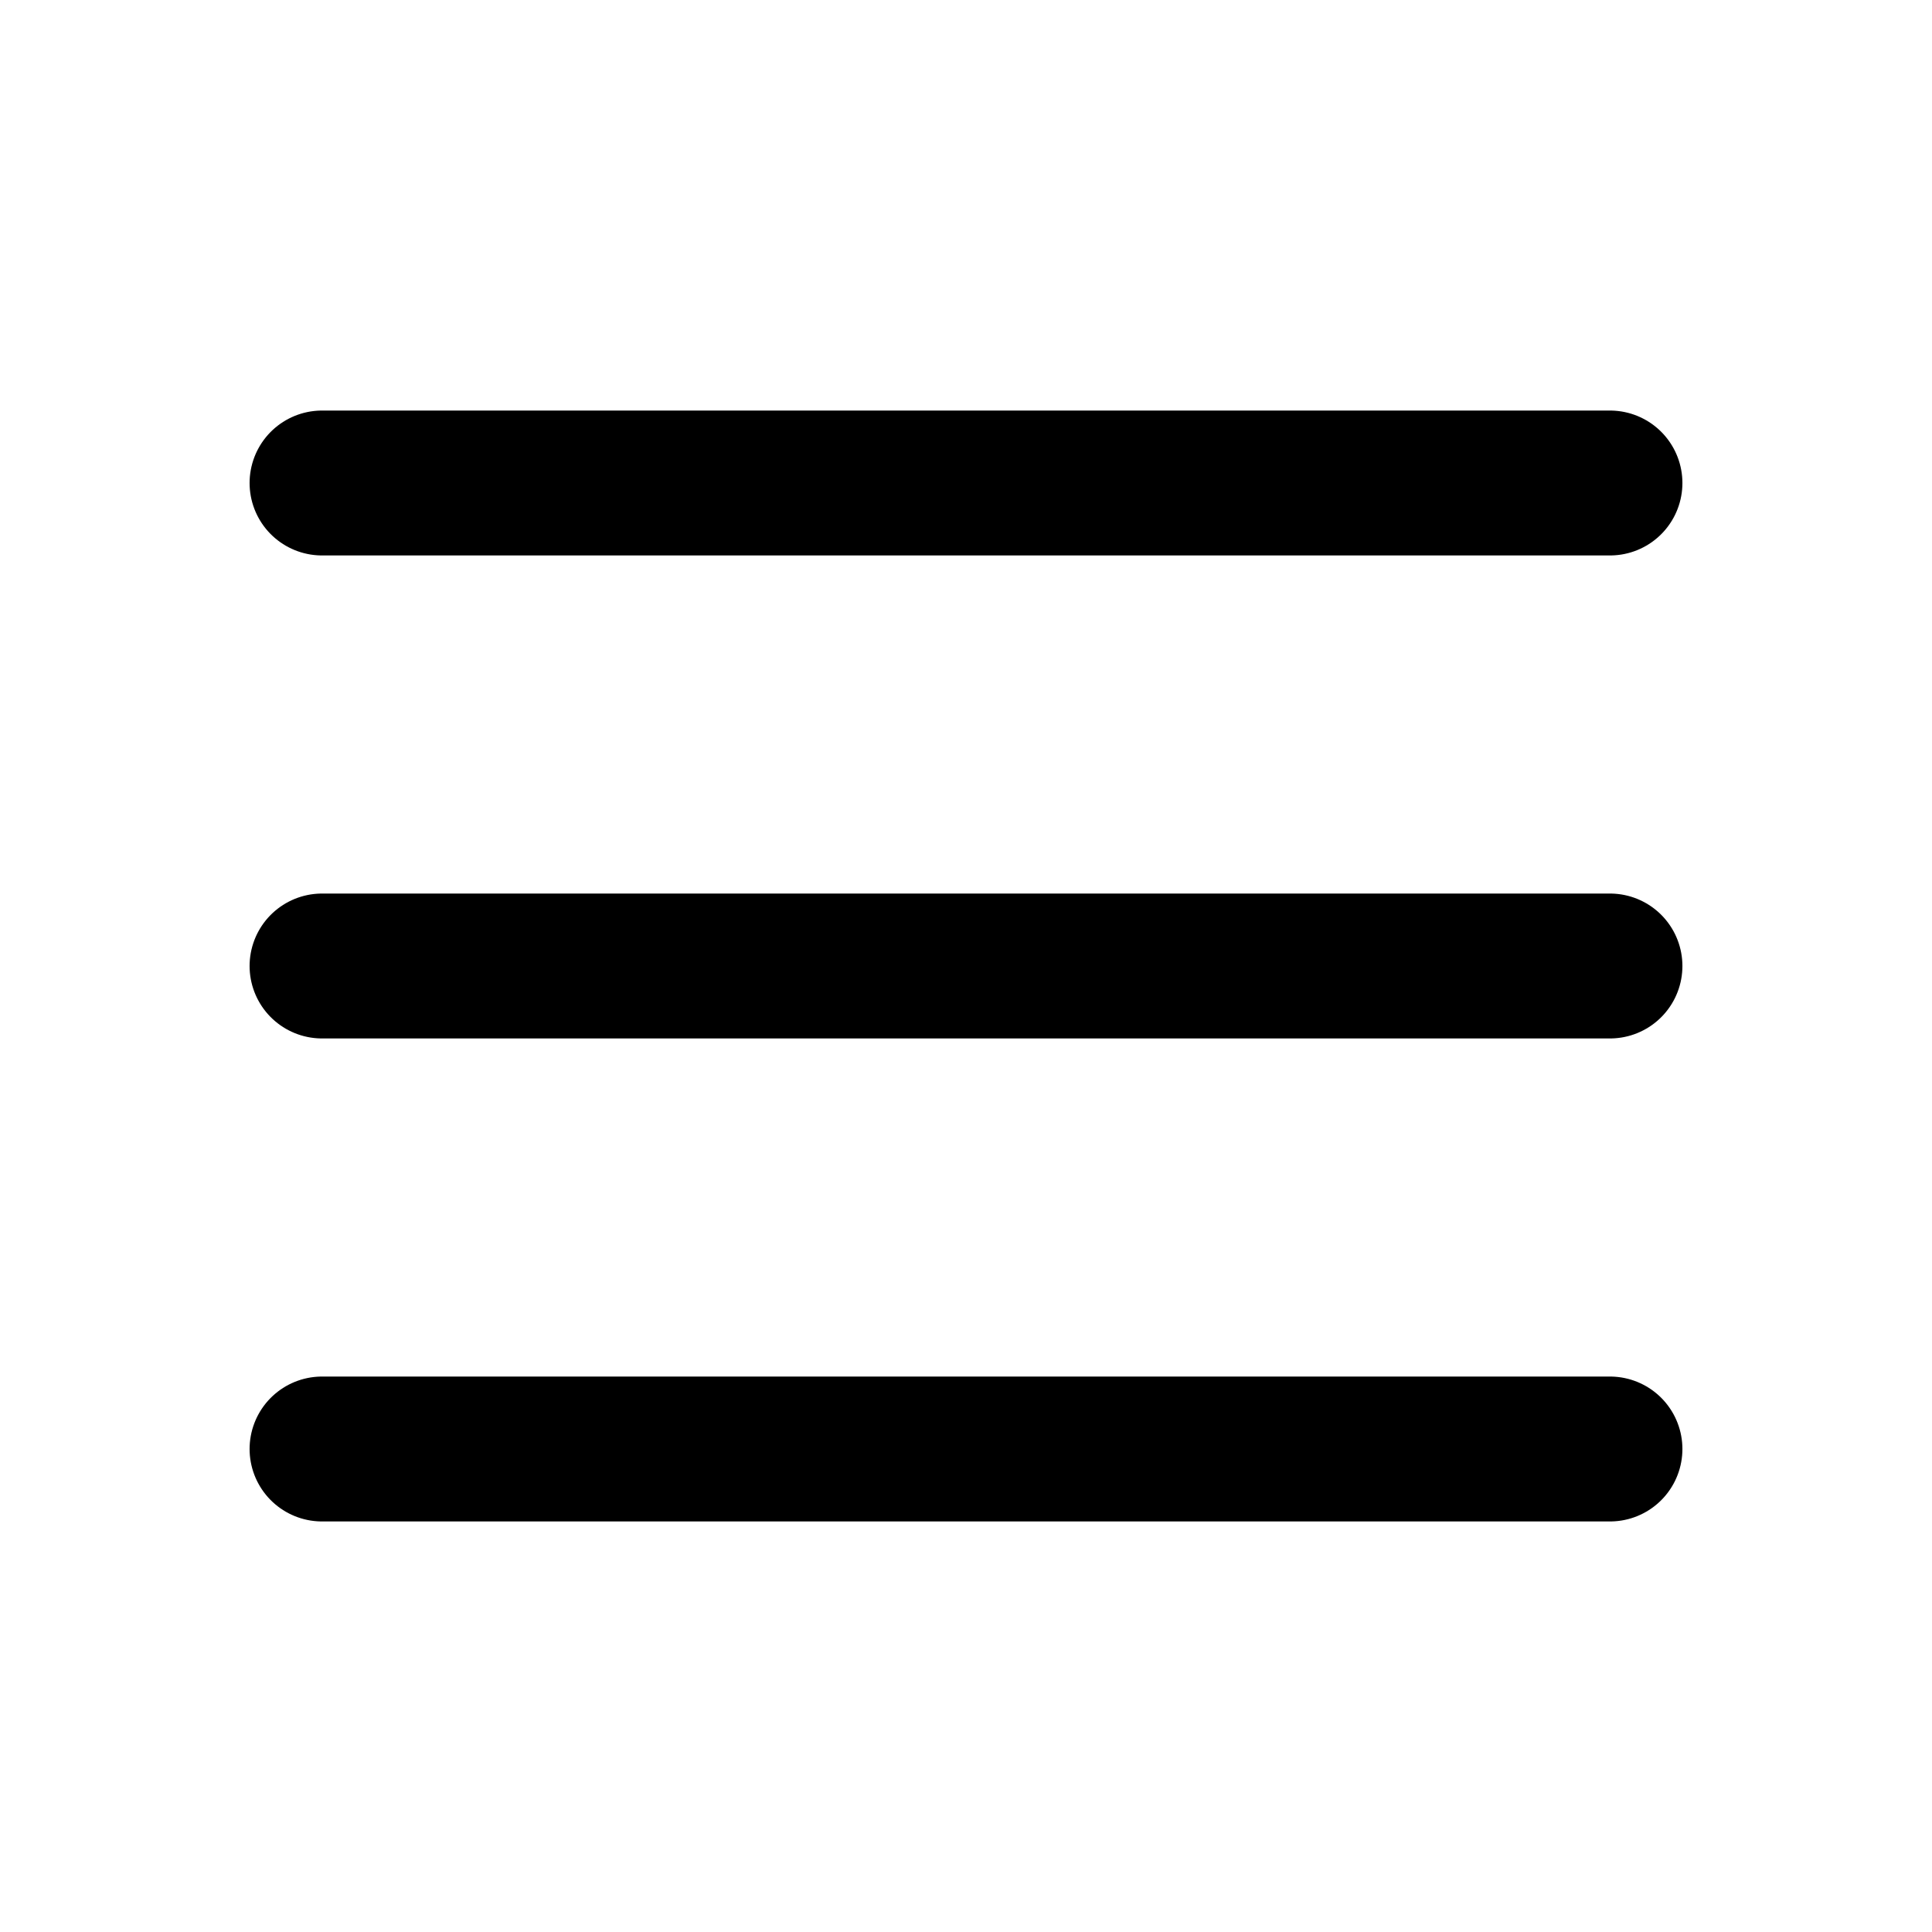
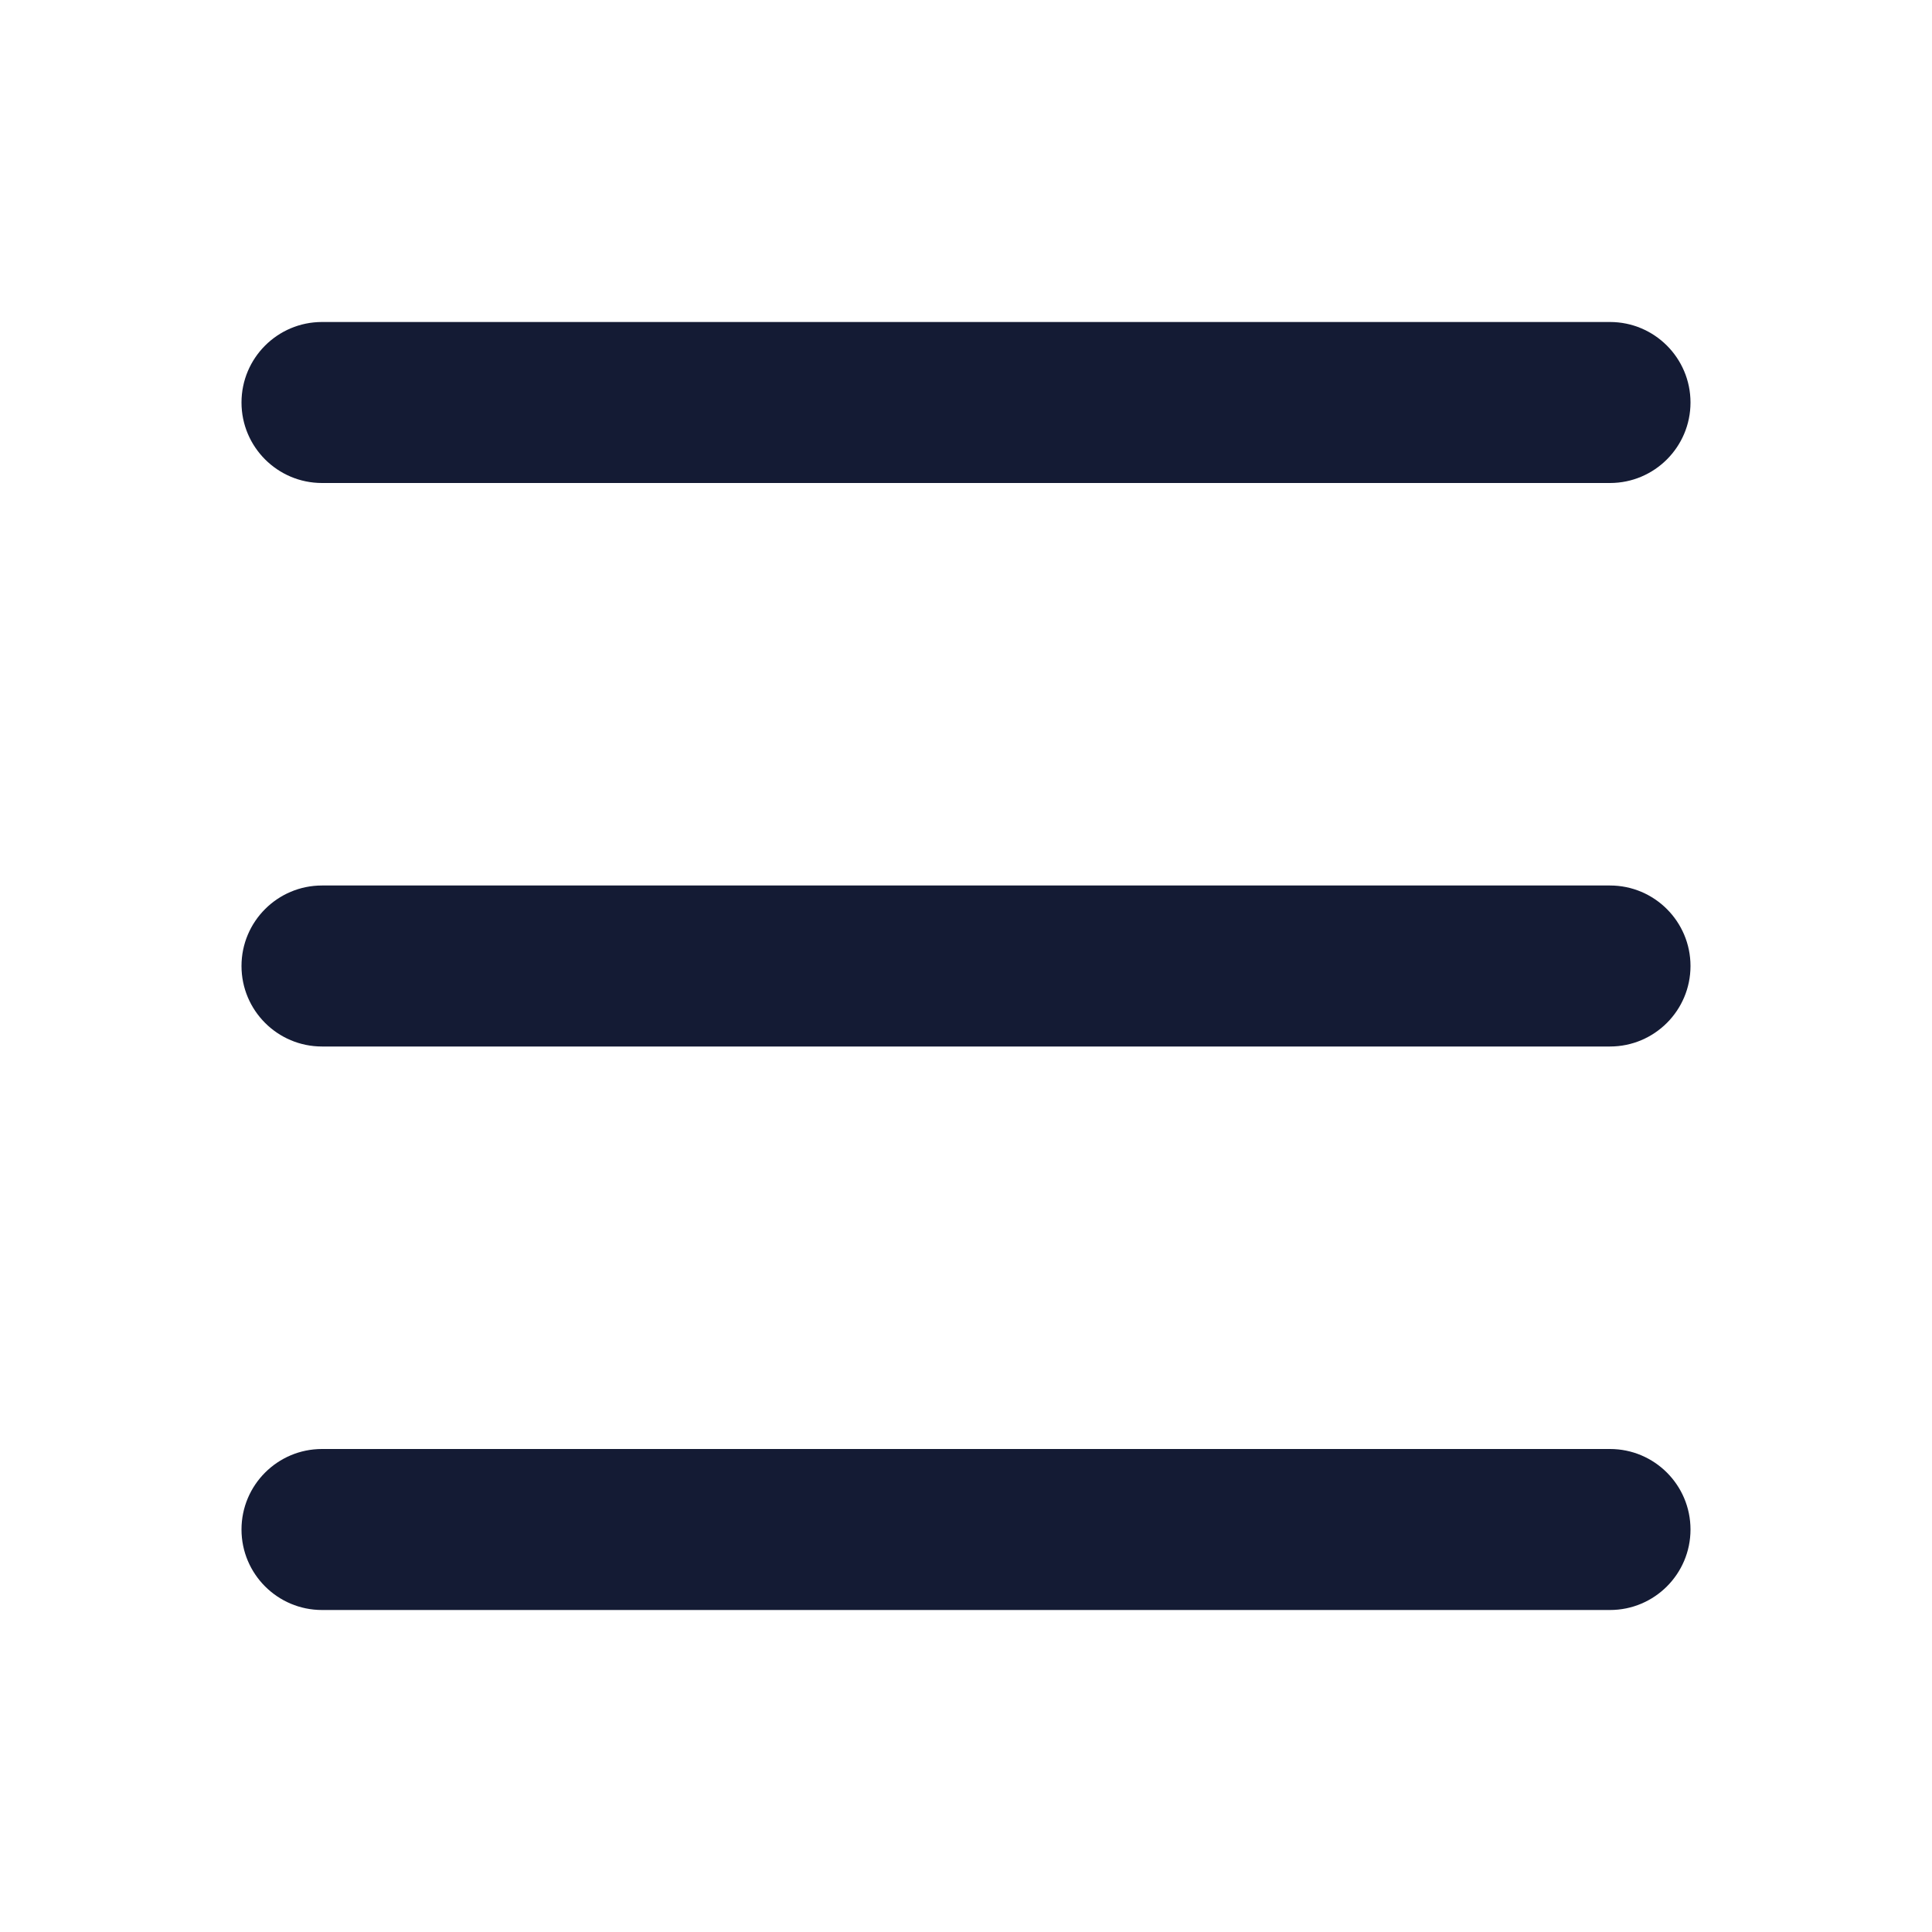
- <svg xmlns="http://www.w3.org/2000/svg" width="16" height="16" fill="none">
-   <path stroke="#000" stroke-linecap="round" stroke-linejoin="round" stroke-width="1.2" d="M2.667 8h10.666M2.667 4h10.666M2.667 12h10.666" />
+ <svg xmlns="http://www.w3.org/2000/svg" width="24" height="24" viewBox="0 0 24 24" fill="none">
+   <path fill-rule="evenodd" clip-rule="evenodd" d="M3 5C3 4.448 3.448 4 4 4L20 4C20.552 4 21 4.448 21 5C21 5.552 20.552 6 20 6L4 6C3.448 6 3 5.552 3 5Z" fill="#141B34" />
+   <path fill-rule="evenodd" clip-rule="evenodd" d="M3 12C3 11.448 3.448 11 4 11L20 11C20.552 11 21 11.448 21 12C21 12.552 20.552 13 20 13L4 13C3.448 13 3 12.552 3 12Z" fill="#141B34" />
+   <path fill-rule="evenodd" clip-rule="evenodd" d="M3 19C3 18.448 3.448 18 4 18L20 18C20.552 18 21 18.448 21 19C21 19.552 20.552 20 20 20L4 20C3.448 20 3 19.552 3 19Z" fill="#141B34" />
</svg>
